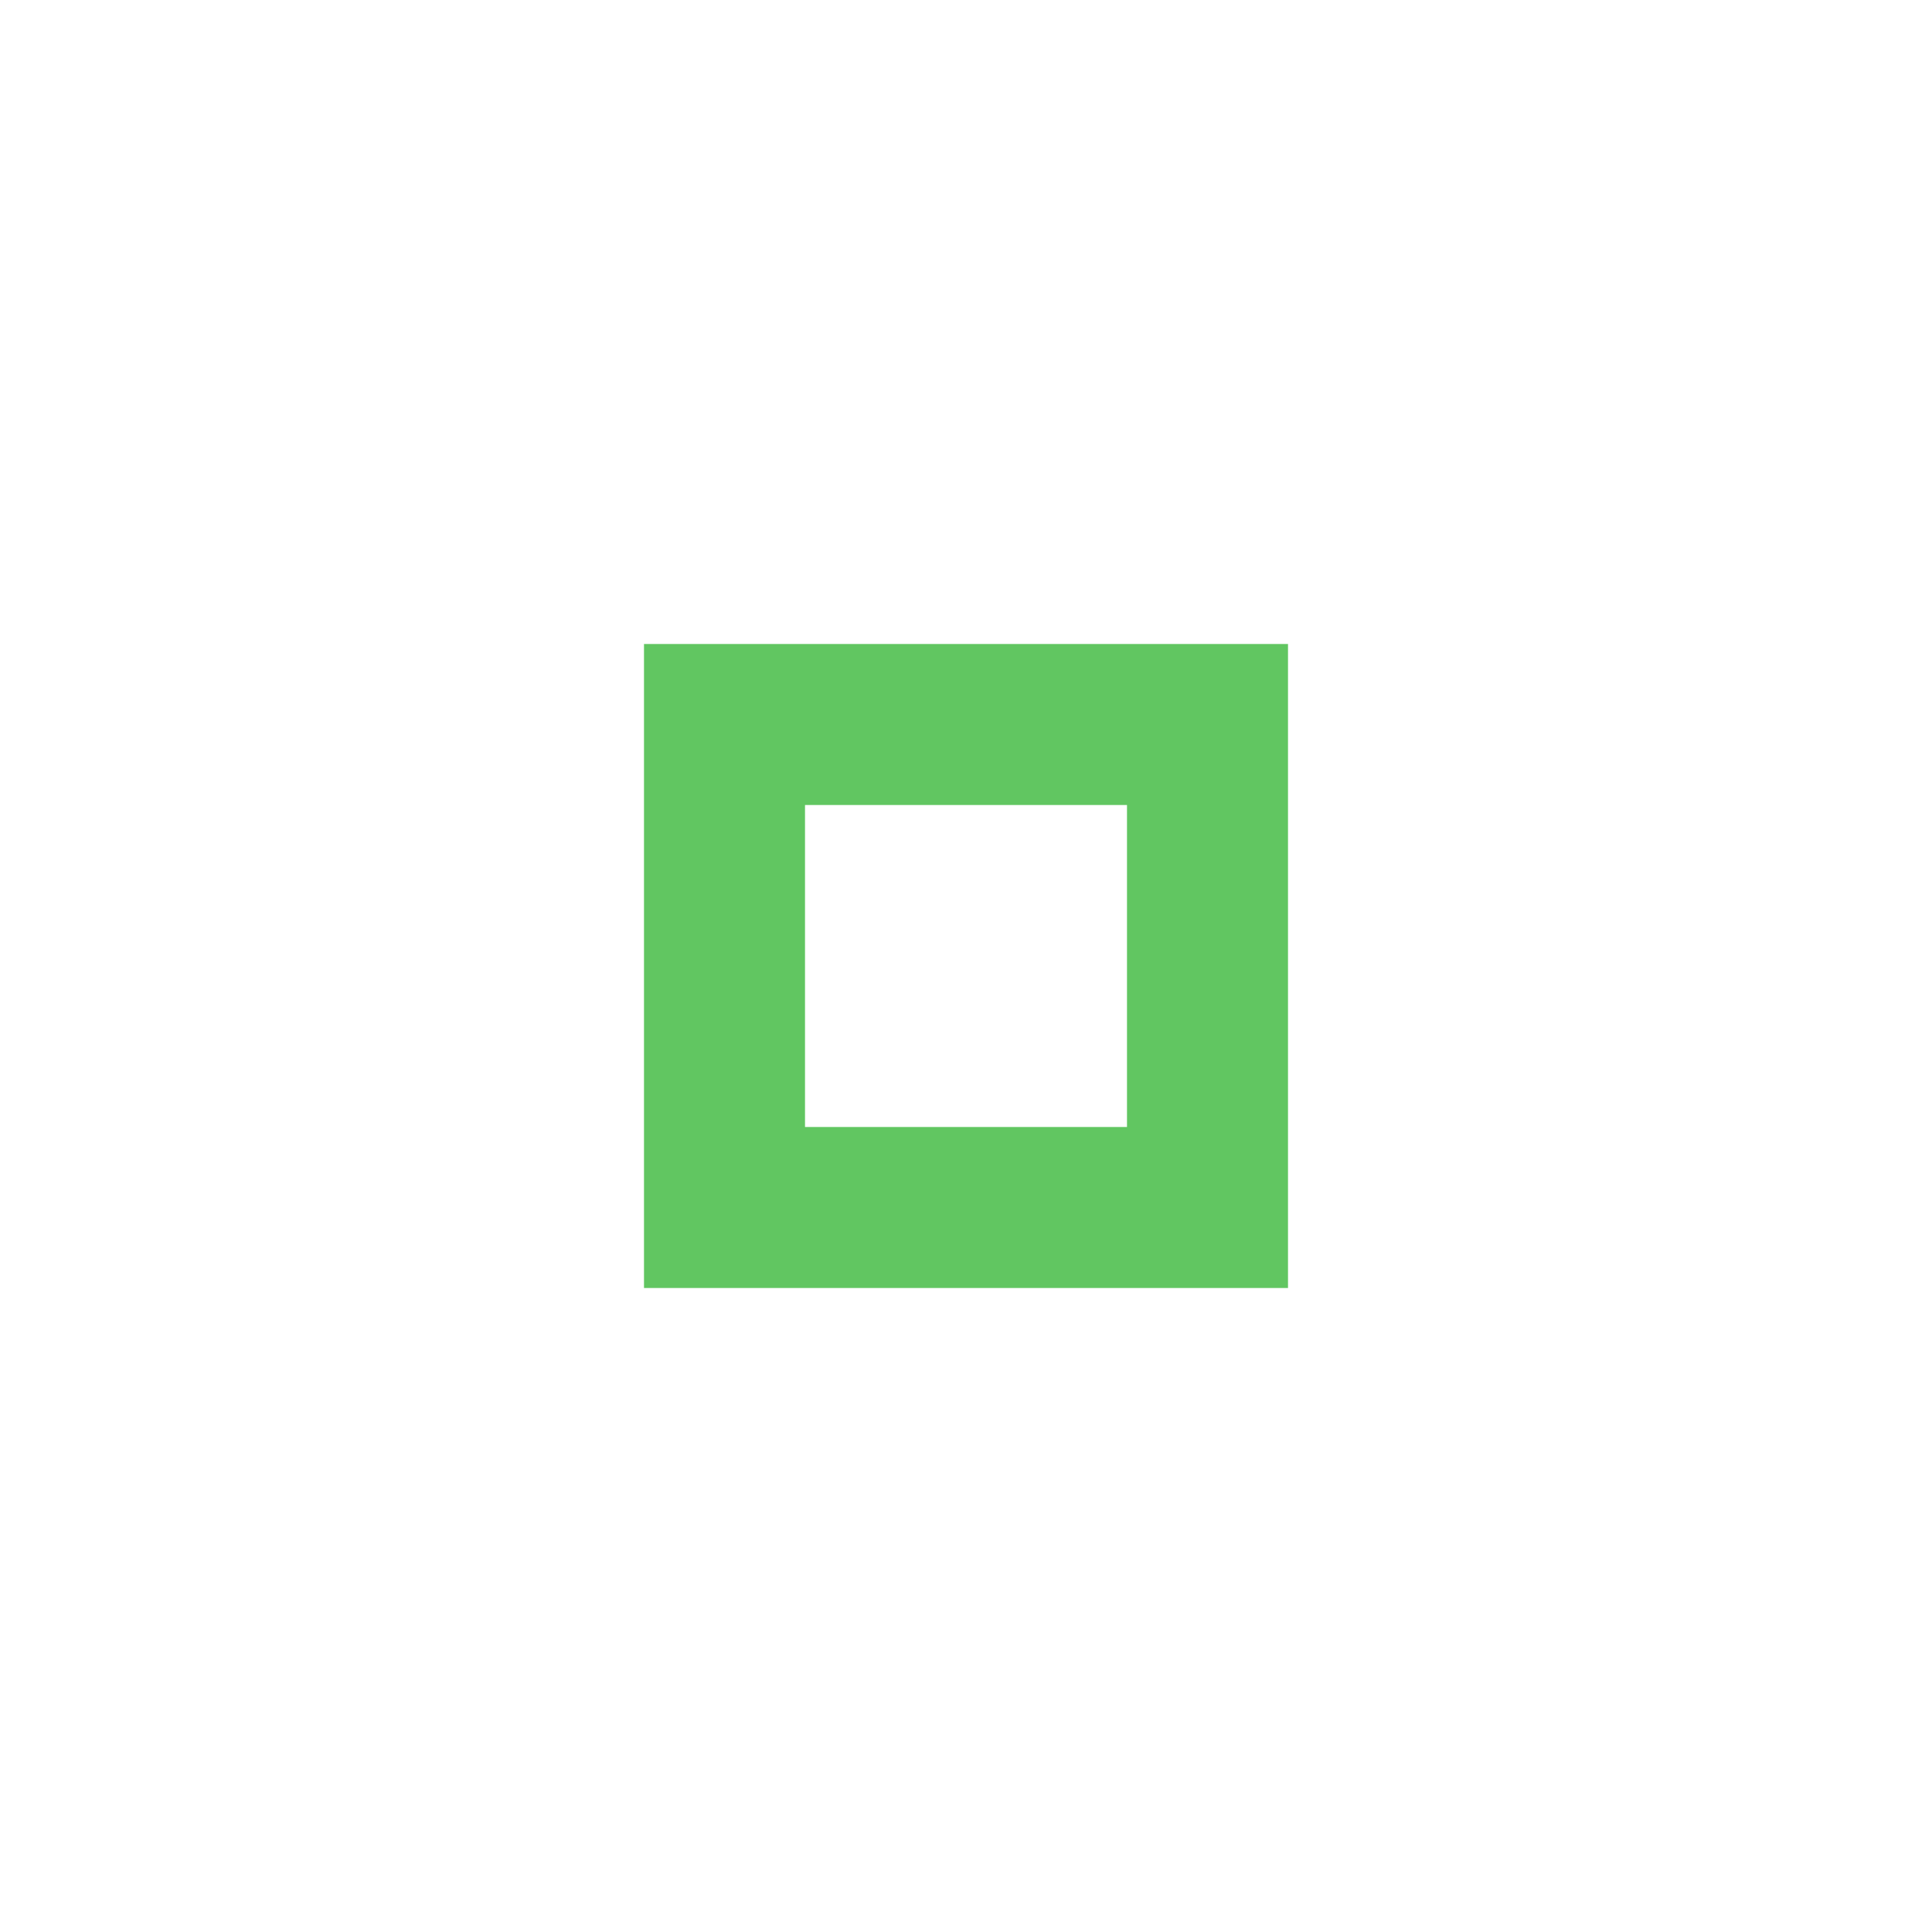
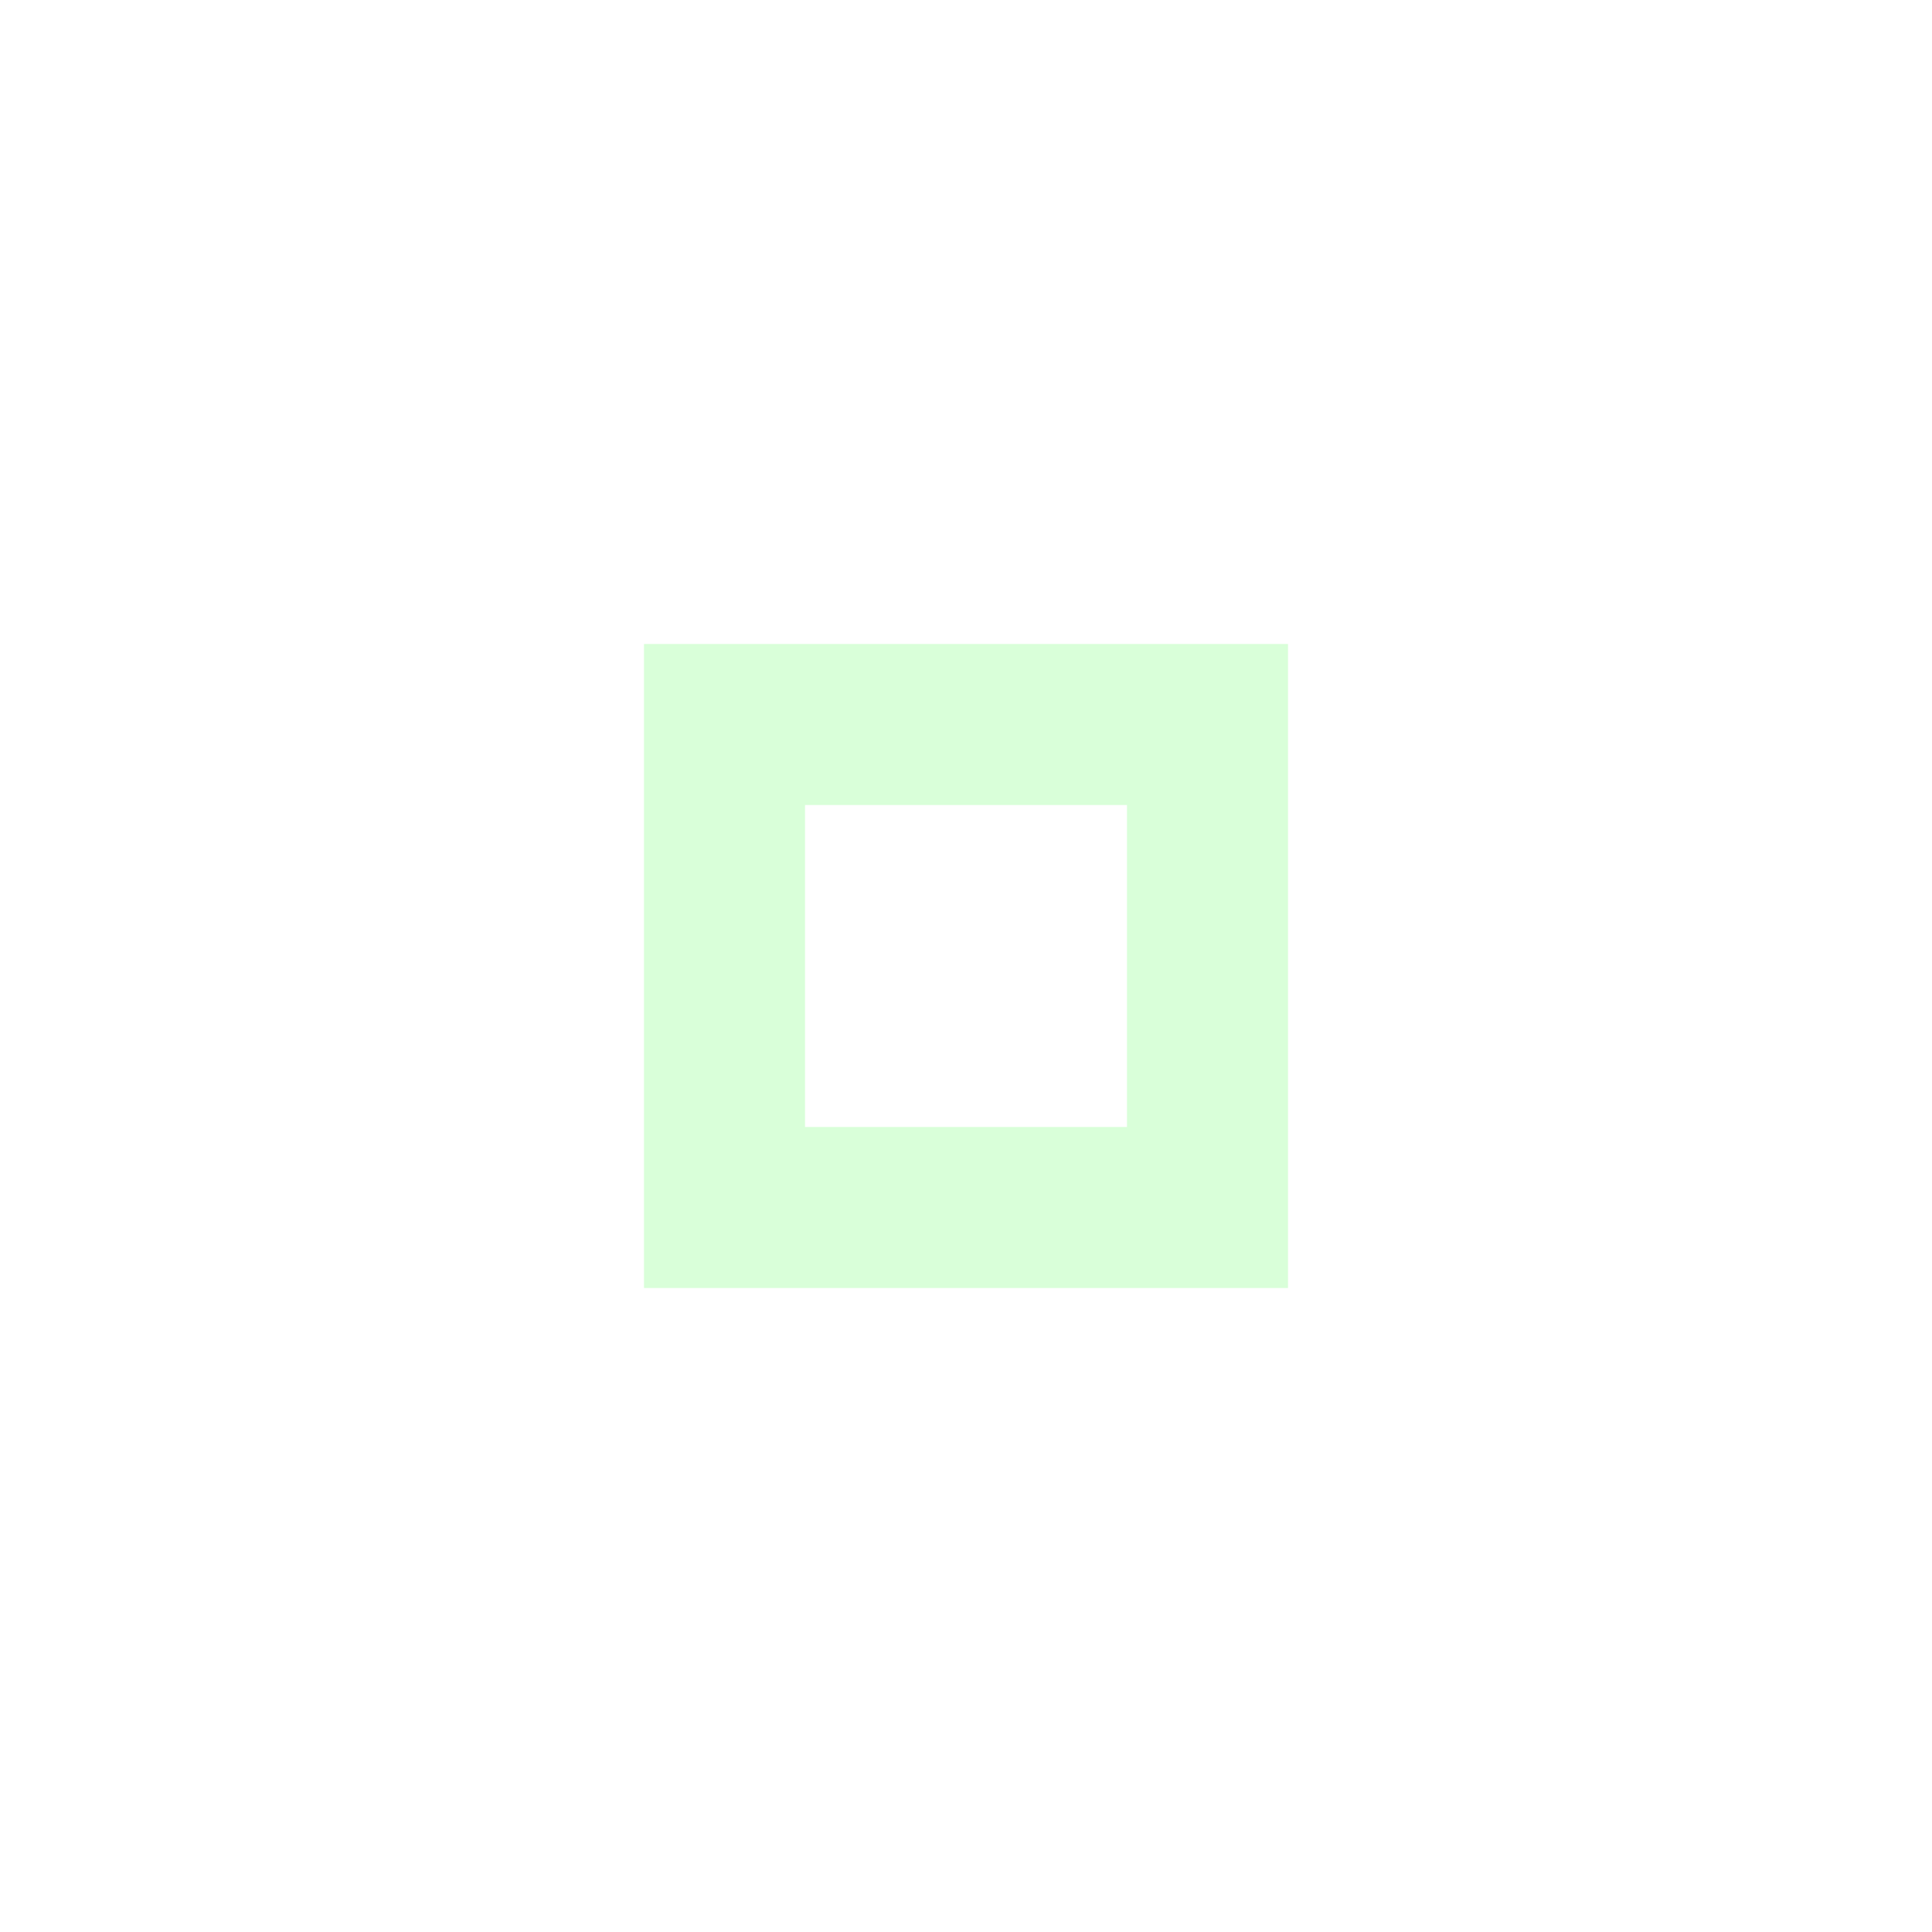
- <svg xmlns="http://www.w3.org/2000/svg" version="1.1" x="0px" y="0px" width="24px" height="24px" viewBox="0 0 24 24" xml:space="preserve">
-   <path fill="#61c661" d="M14,14h-4v-4h4V14z M16,8H8v8h8V8z" />
+ <svg xmlns="http://www.w3.org/2000/svg" width="24" height="24" viewBox="0 0 24 24" fill="#7fff7f">
+   <circle cx="12" cy="12" r="10" opacity="0" />
+   <circle cx="12" cy="12" r="10" opacity="0" />
+   <path d="m8 8v8h8v-8h-8zm2 2h4v4h-4v-4z" opacity=".3" />
</svg>
